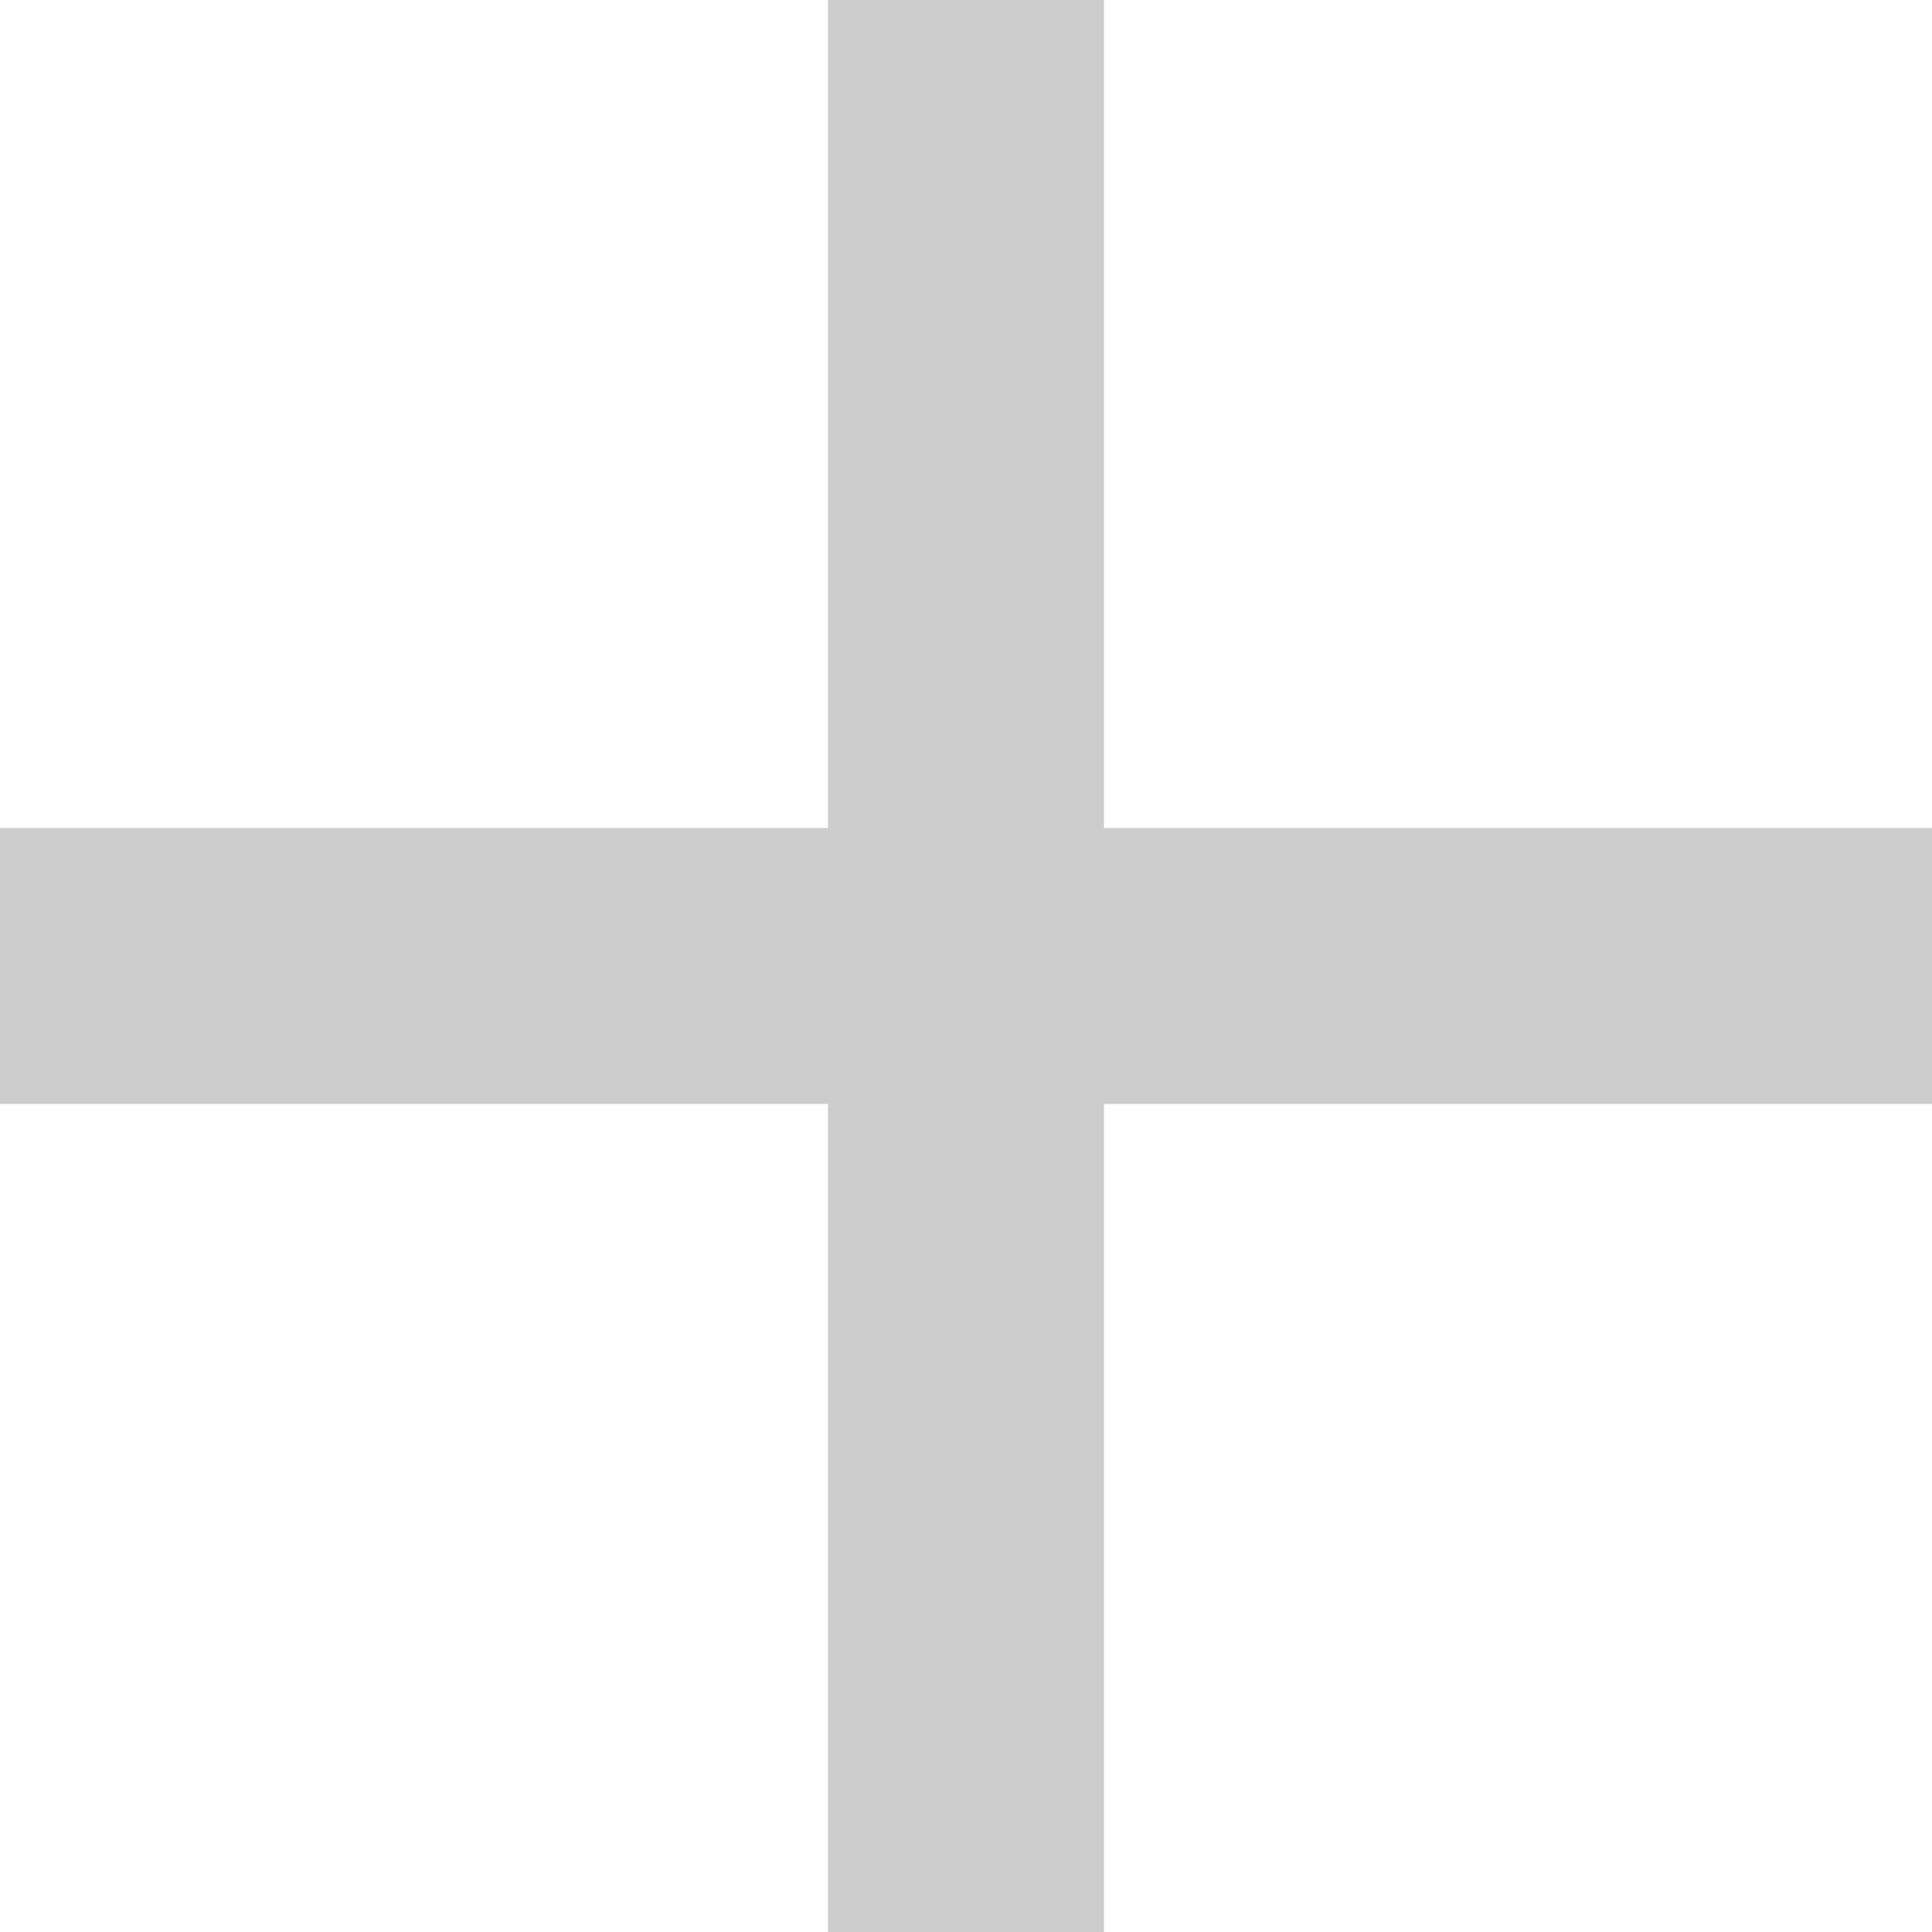
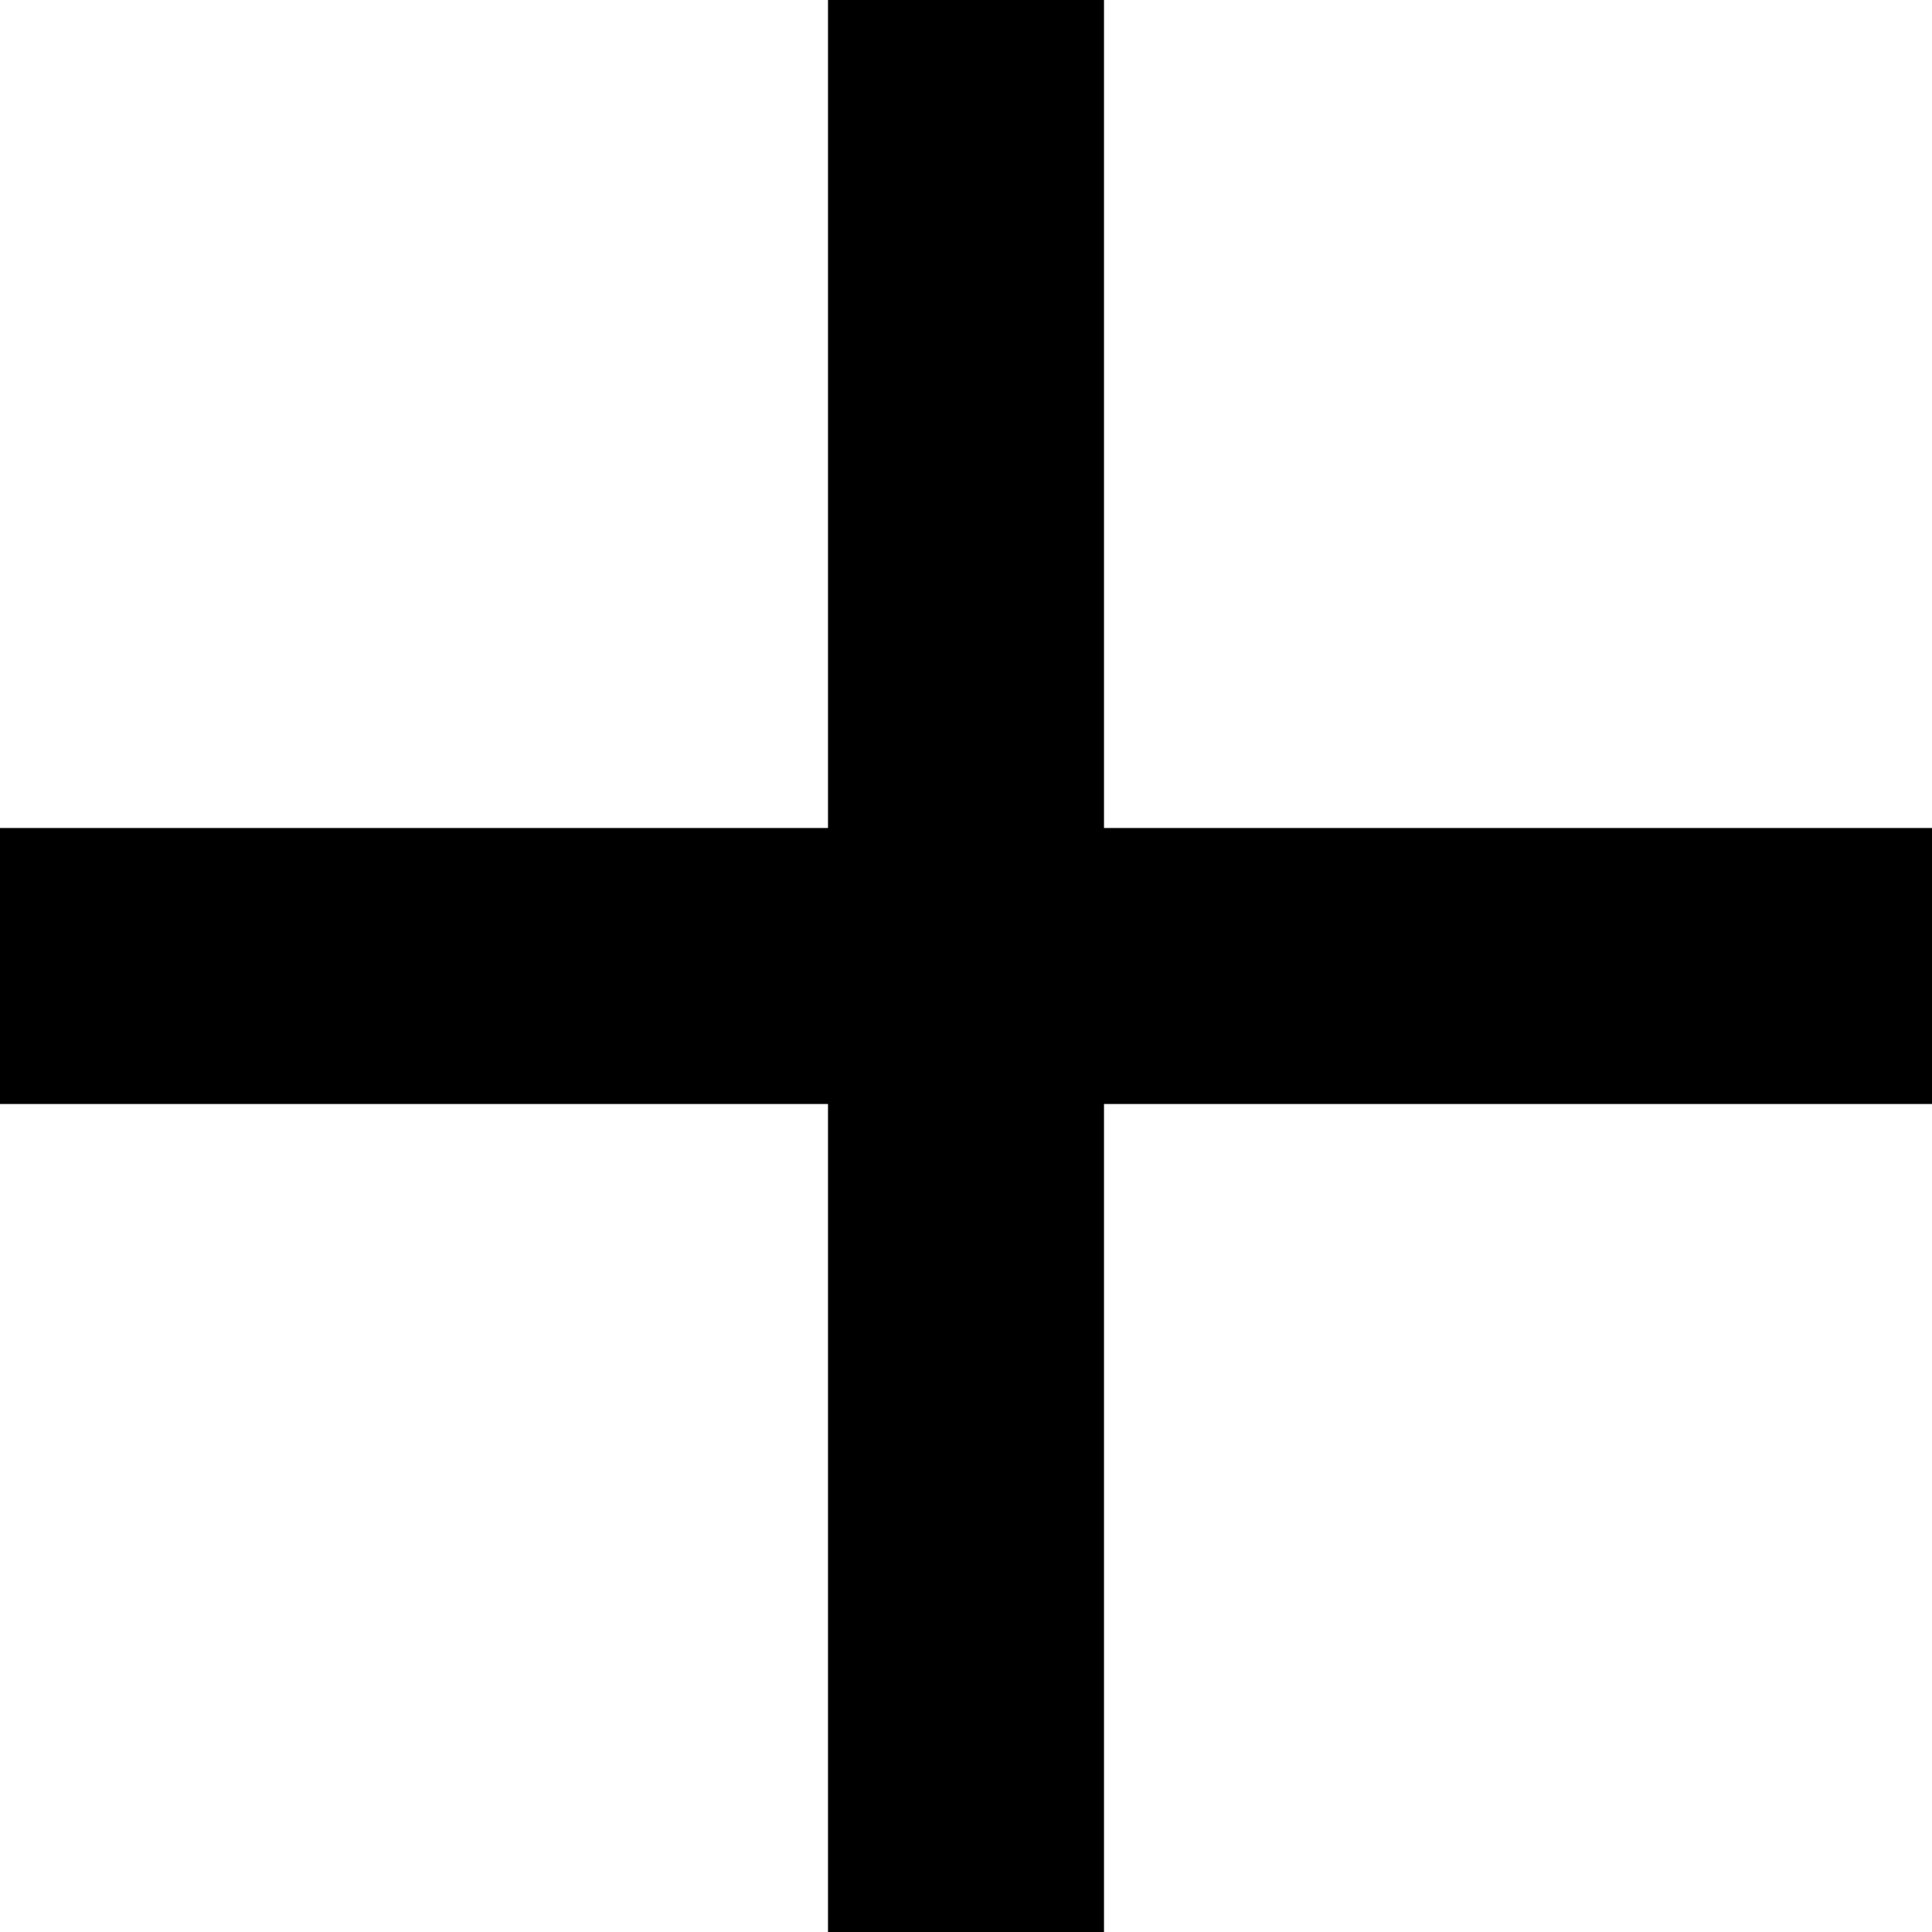
<svg xmlns="http://www.w3.org/2000/svg" width="14px" height="14px" viewBox="0 0 14 14" version="1.1">
  <defs />
-   <g id="Page-1" stroke="none" stroke-width="1" fill="none" fill-rule="evenodd">
-     <g id="List" transform="translate(-1048, -729)" fill="#CCCCCC">
+   <g id="Page-1" stroke="none" stroke-width="1" fill-rule="evenodd">
+     <g id="List" transform="translate(-1048, -729)">
      <g id="iconos-default" transform="translate(211, 724)">
        <g id="Material/Icons-black/add" transform="translate(832, 0)">
          <polygon id="Shape" points="11 5 11 11 5 11 5 13 11 13 11 19 13 19 13 13 19 13 19 11 13 11 13 5" />
        </g>
      </g>
    </g>
  </g>
</svg>
